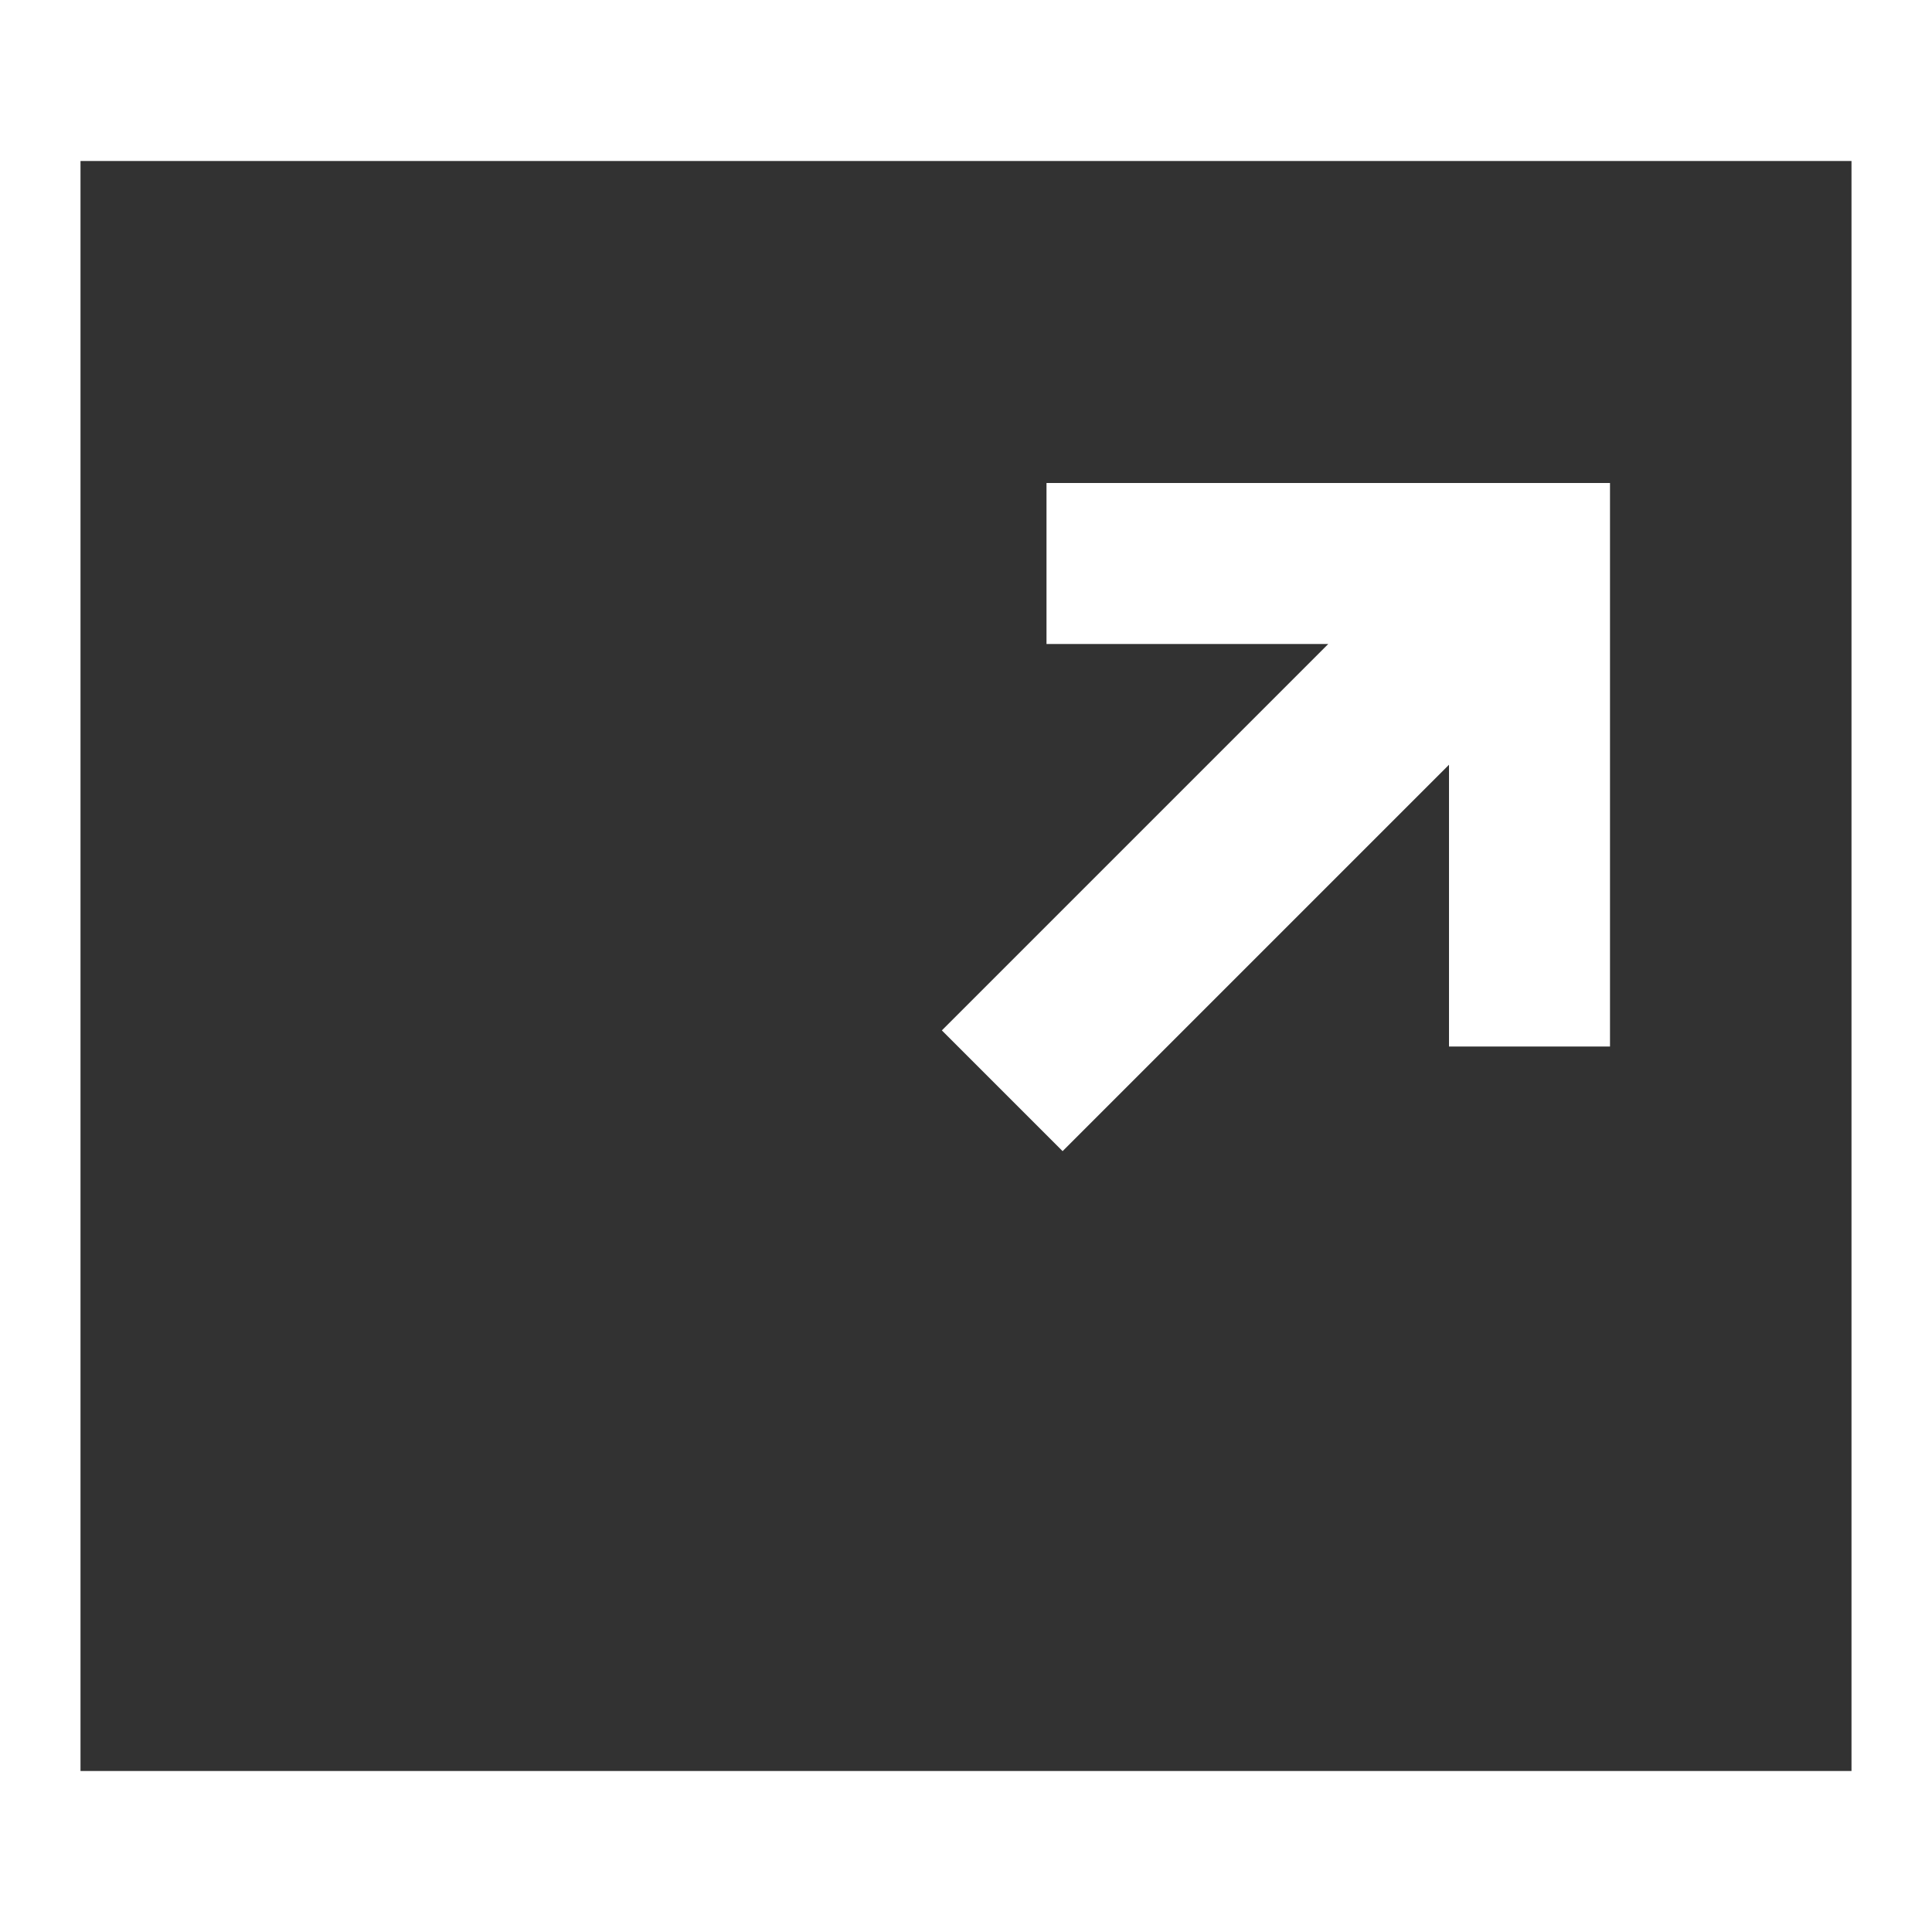
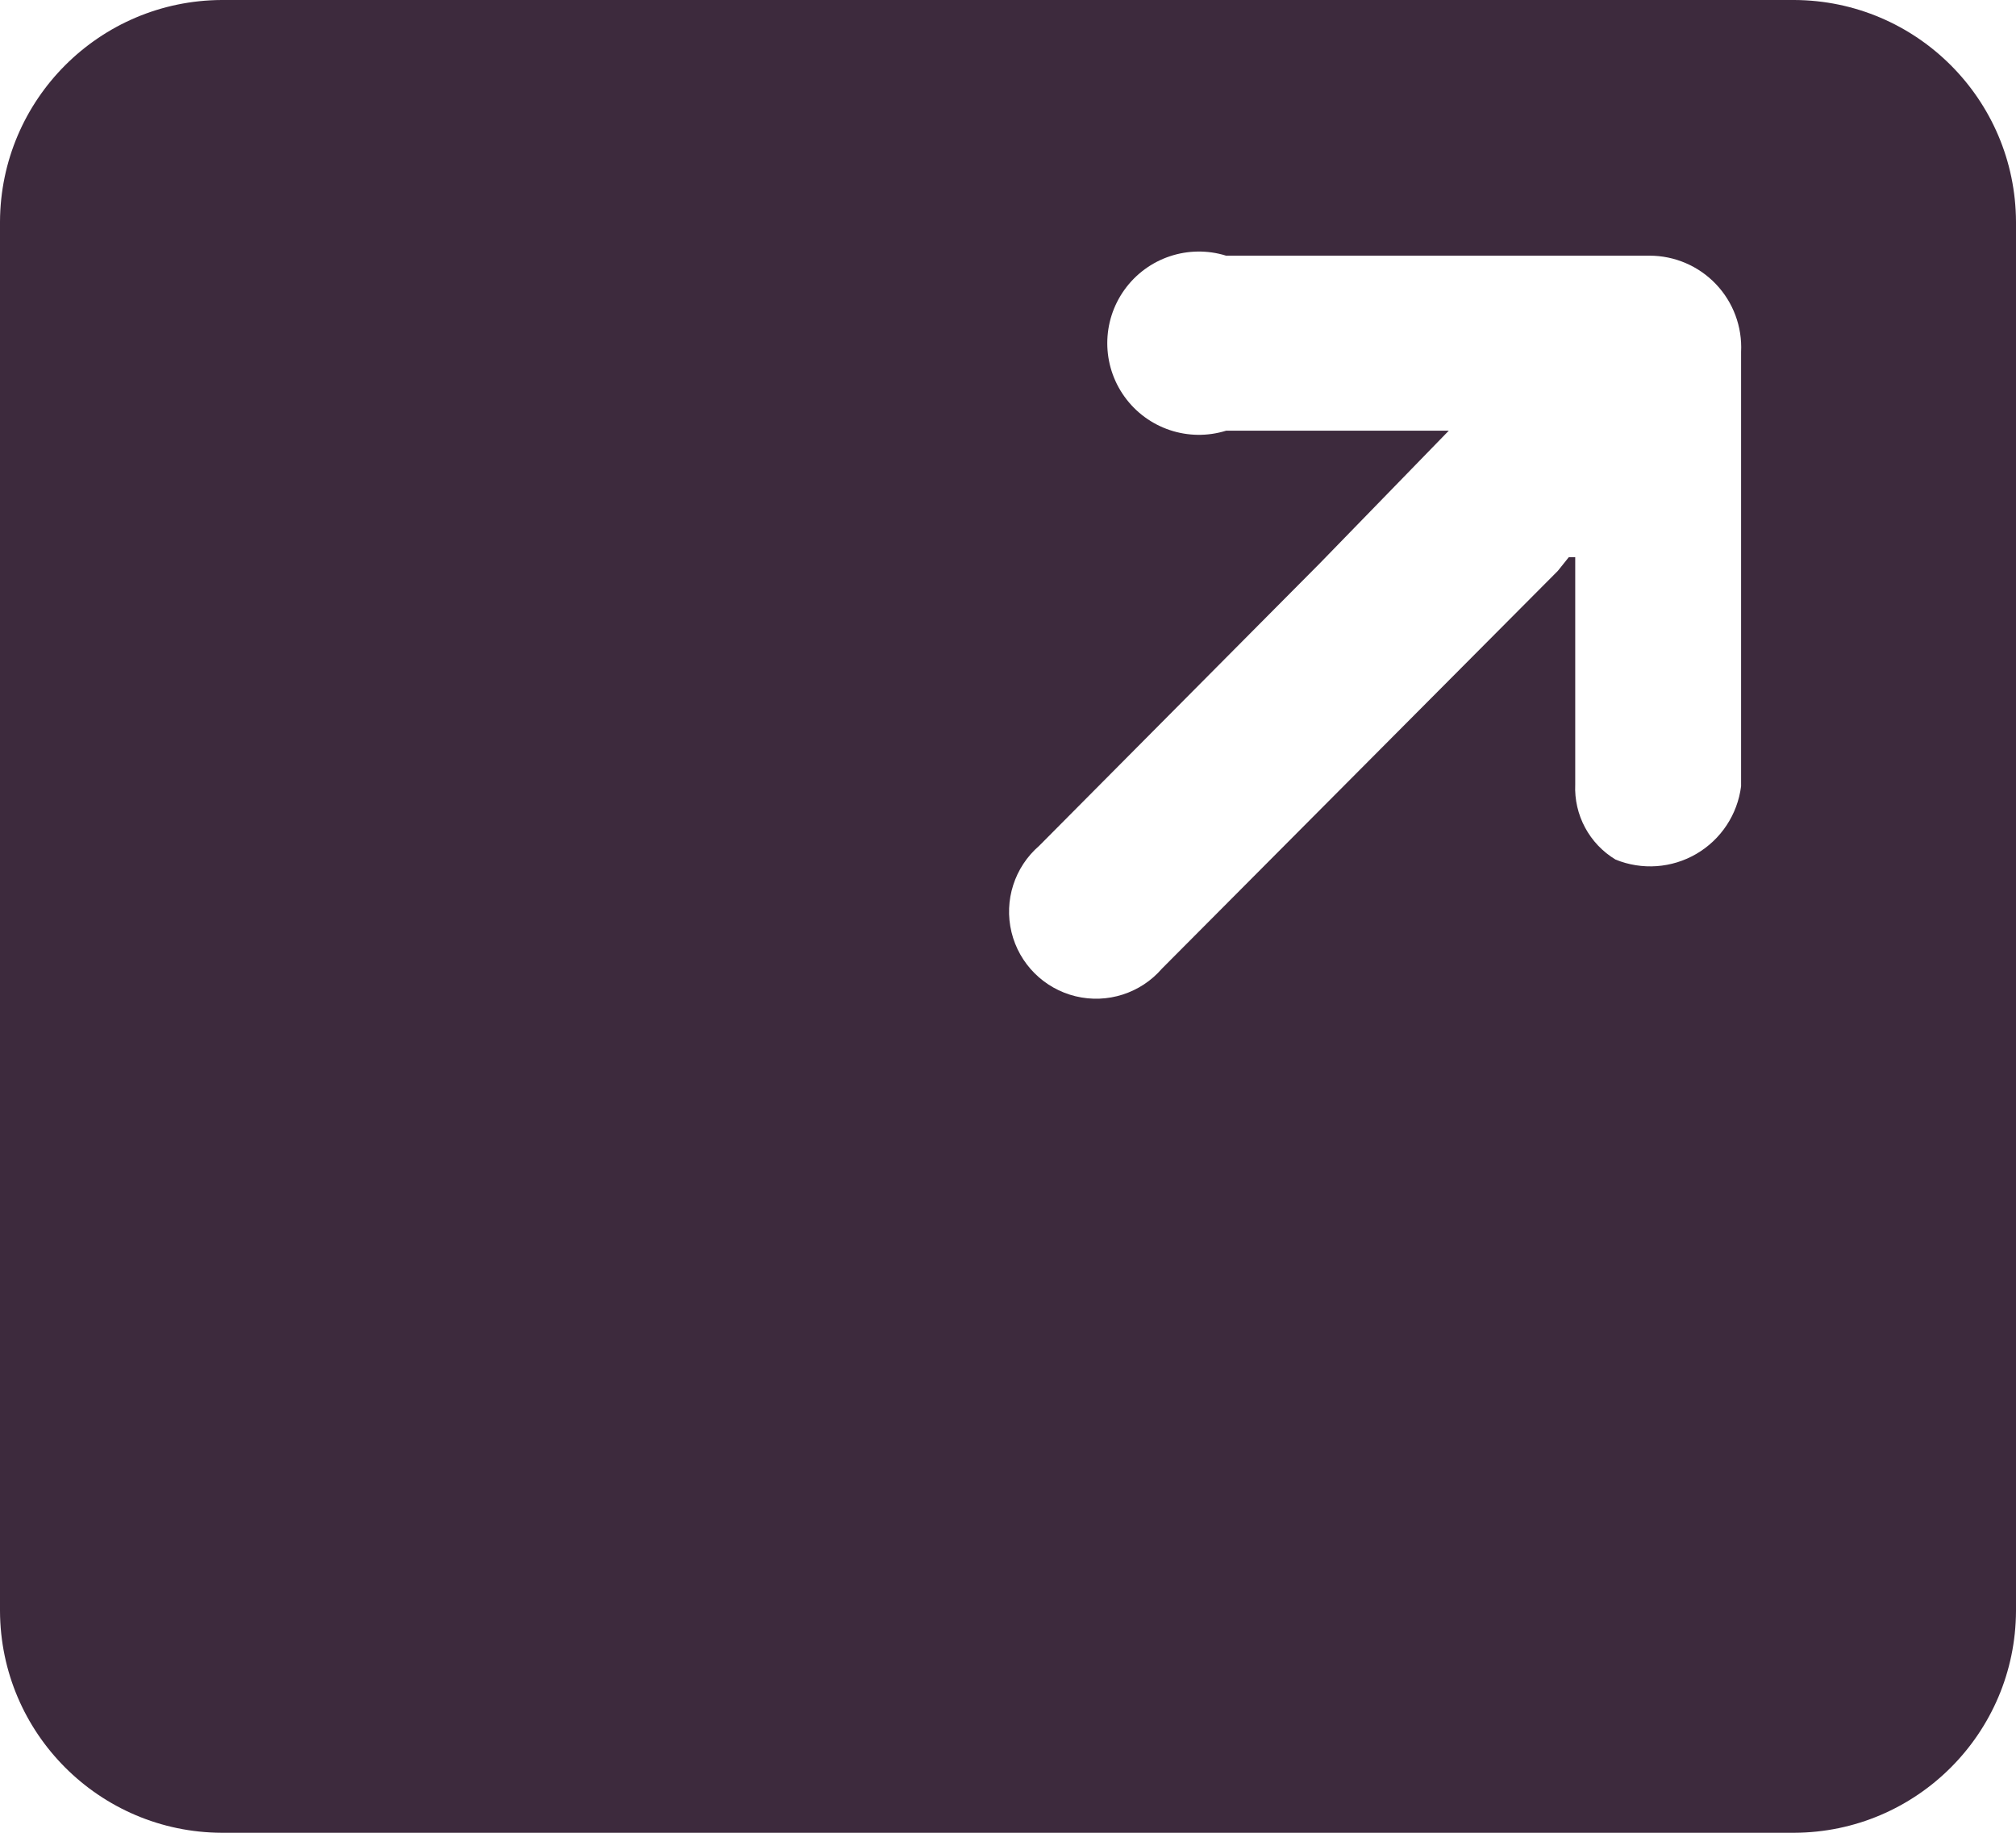
- <svg xmlns="http://www.w3.org/2000/svg" version="1.1" x="0px" y="0px" viewBox="0 0 24 24" style="enable-background:new 0 0 24 24;" xml:space="preserve">
-   <style type="text/css">
- 	.st0{fill:#323232;}
- </style>
-   <g id="Guides">
- </g>
-   <g id="Name">
- </g>
-   <g id="Icon">
-     <g>
-       <g>
-         <path class="st0" d="M23,22V2H1v20H23z M13,8V6h7v7h-2V9.5l-4.8,4.8l-1.5-1.5L16.5,8H13z" />
-       </g>
+ <svg xmlns="http://www.w3.org/2000/svg" viewBox="0 0 22 20">
+   <defs>
+     <style>.cls-1{fill:#3d2a3d;}</style>
+   </defs>
+   <g id="Calque_2" data-name="Calque 2">
+     <g id="Calque_1-2" data-name="Calque 1">
+       <path class="cls-1" d="M19.58,0H2.42A2.43,2.43,0,0,0,0,2.42V17.58A2.43,2.43,0,0,0,2.42,20H19.58A2.43,2.43,0,0,0,22,17.58V2.42A2.43,2.43,0,0,0,19.58,0ZM17.63,9.38a.91.91,0,0,1-.44-.82c0-.73,0-1.45,0-2.17,0-.1,0-.2,0-.31h-.07L17,6.23l-4.32,4.34a.95.95,0,1,1-1.34-1.34l3.06-3.08L15.81,4.7H13.38a1,1,0,1,1,0-1.91H18a1,1,0,0,1,1,1.05c0,1.29,0,2.57,0,3.86,0,.29,0,.59,0,.88A1,1,0,0,1,17.63,9.38Z" />
    </g>
  </g>
</svg>
